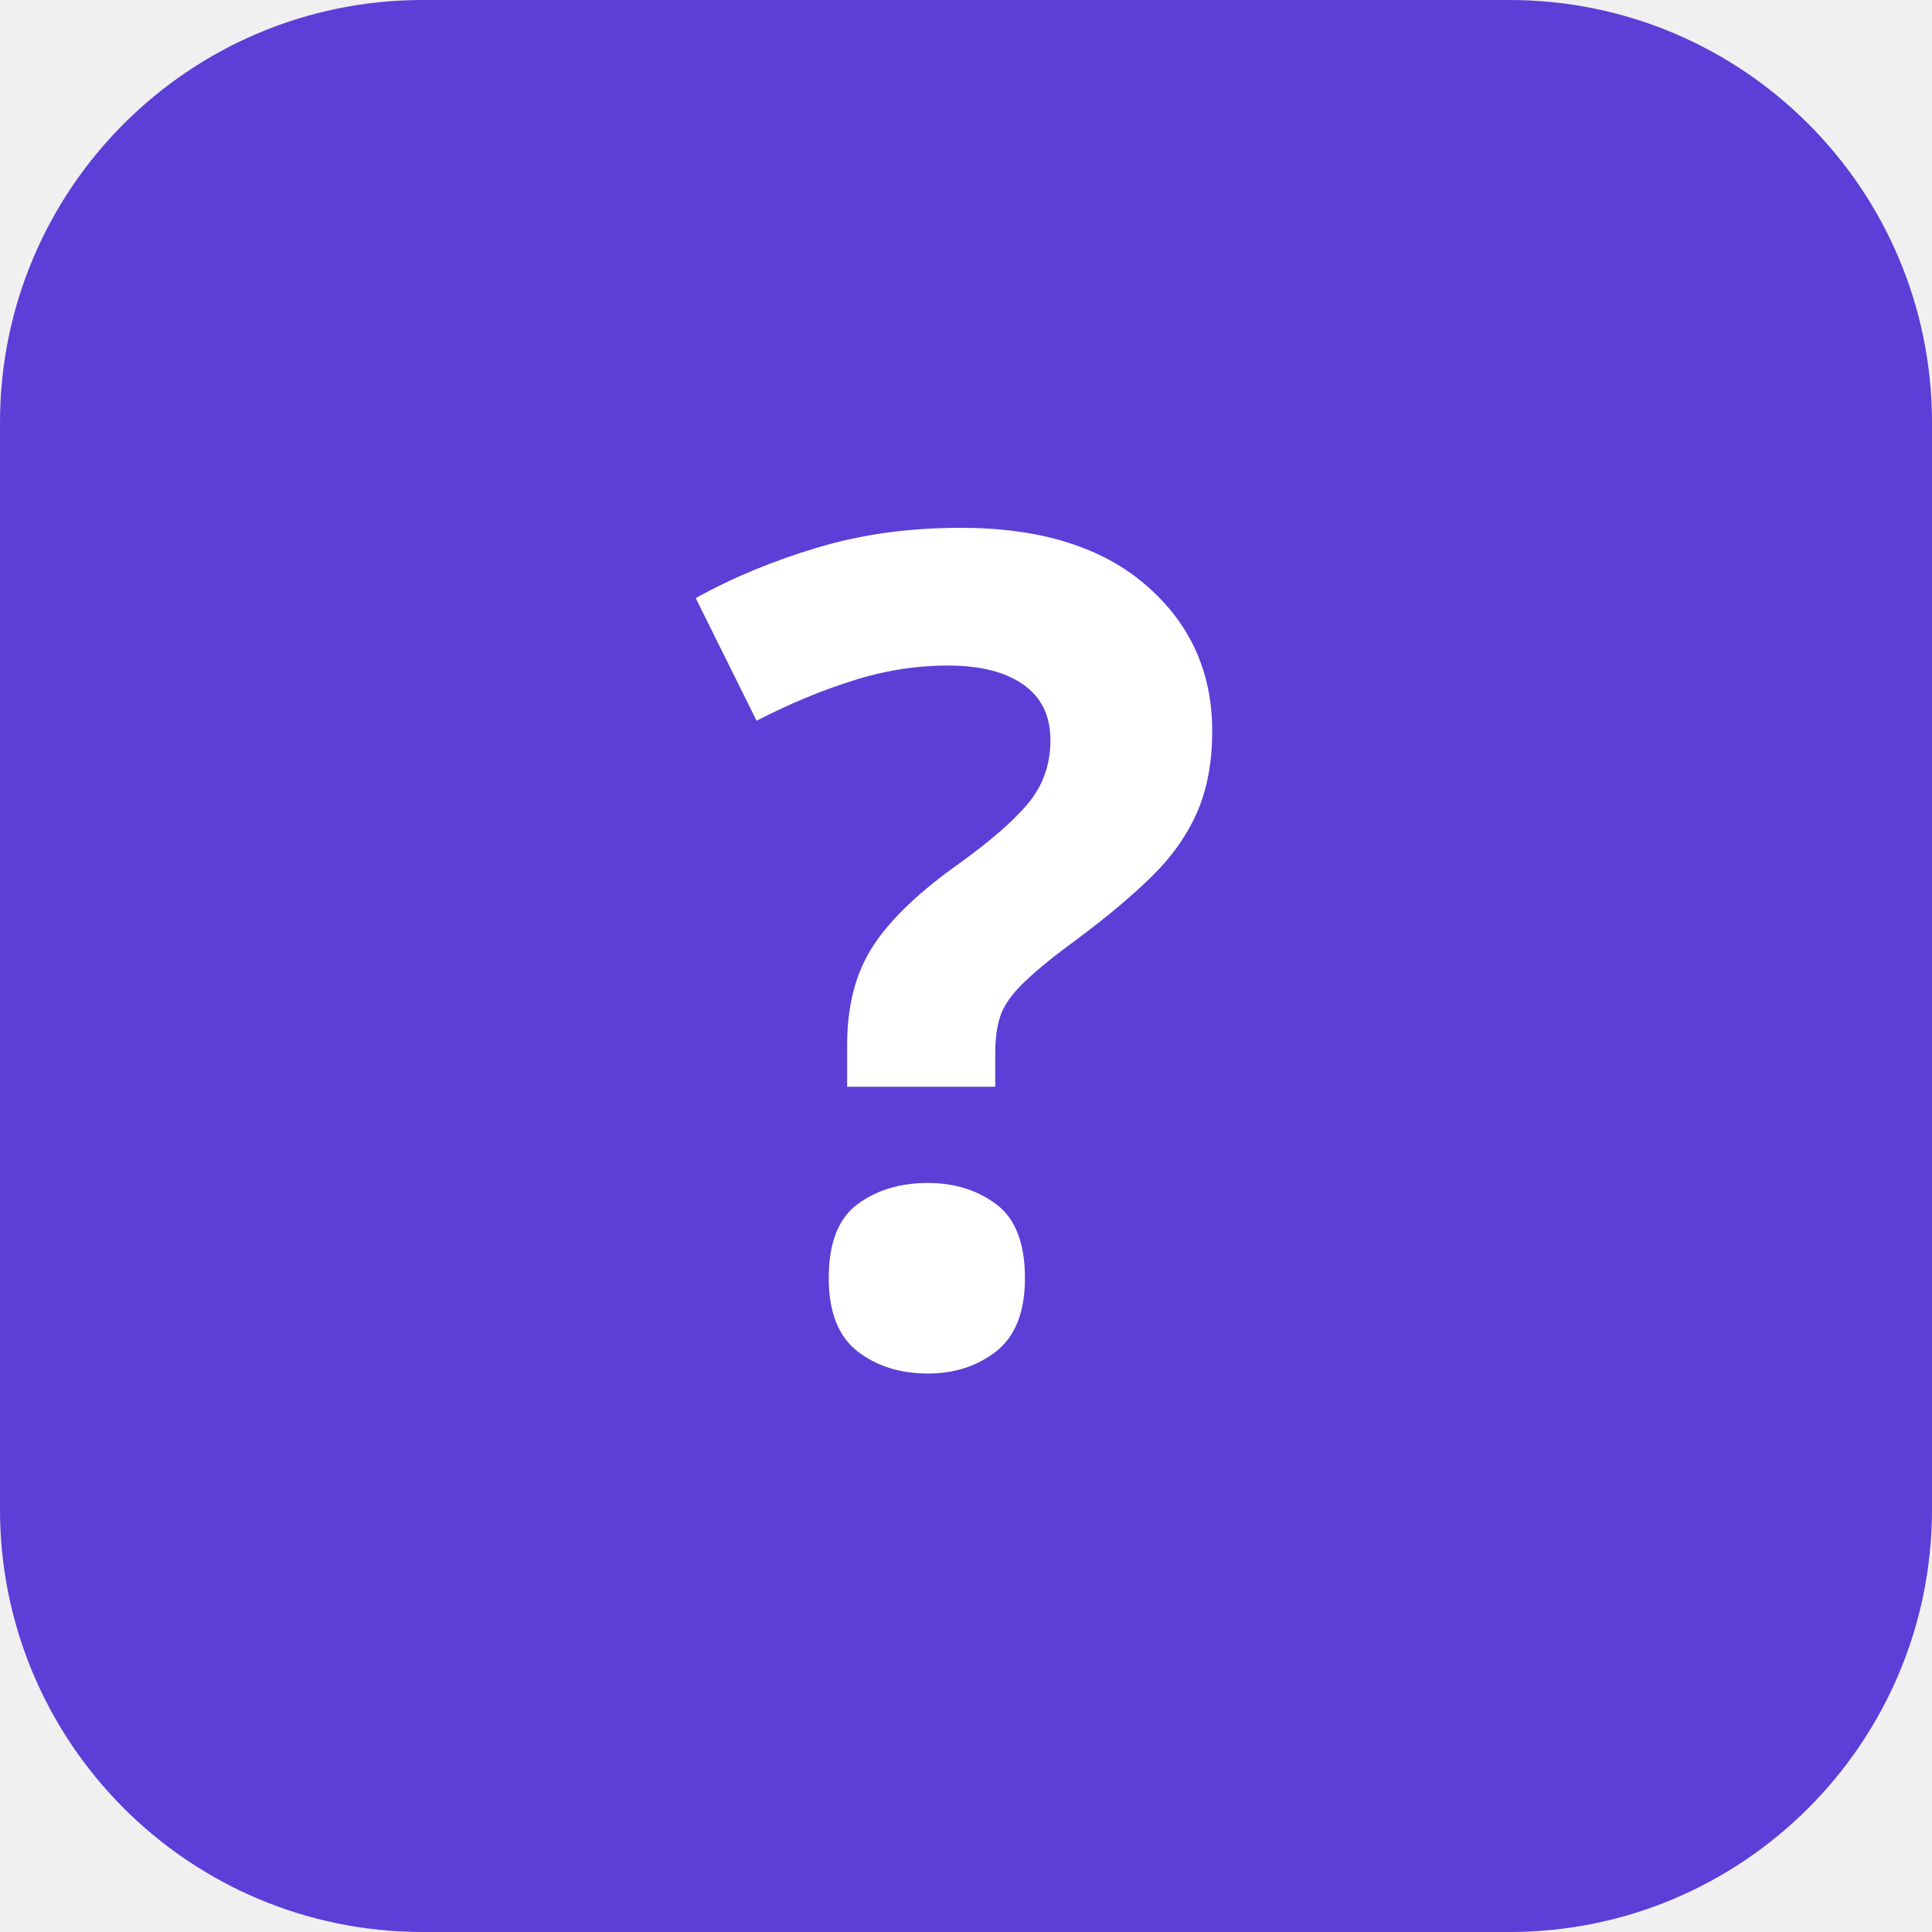
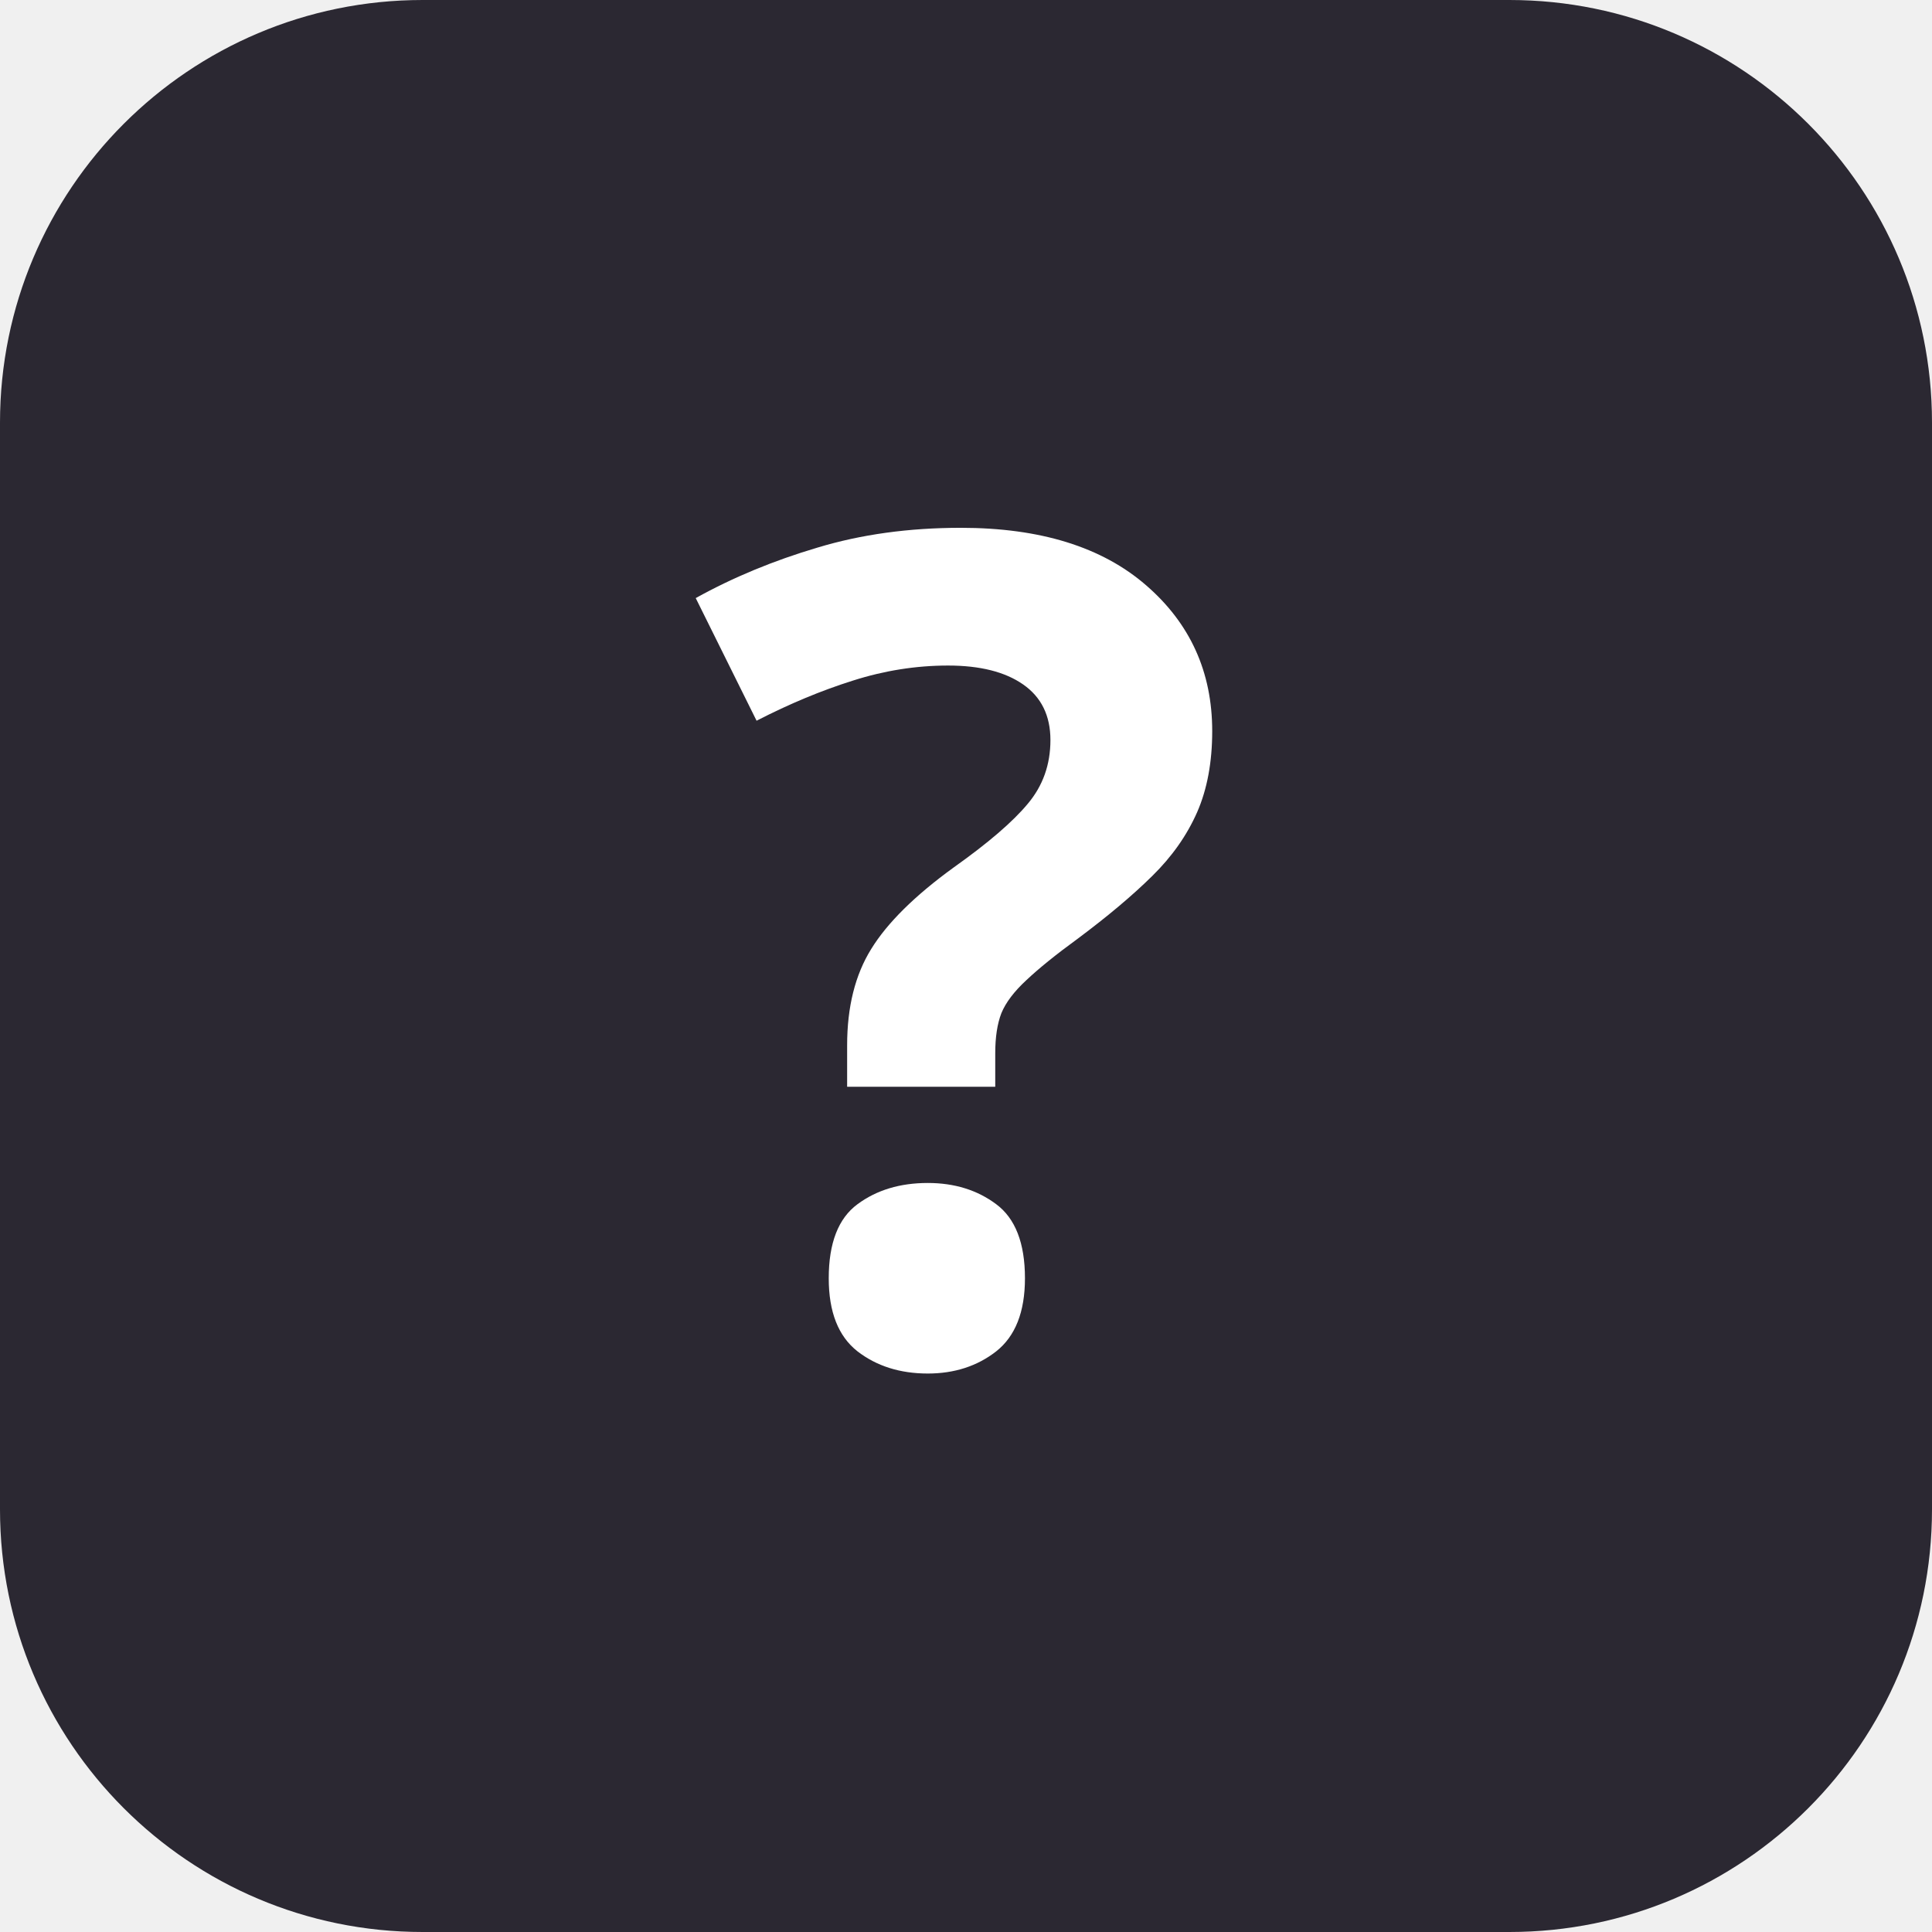
<svg xmlns="http://www.w3.org/2000/svg" viewBox="0 0 64 64">
-   <rect width="64" height="64" rx="14" fill="#5b3fd6" />
+   <rect width="64" height="64" rx="14" fill="#2b2832" />
  <text x="32" y="45" text-anchor="middle" font-family="system-ui,sans-serif" font-weight="800" font-size="38" fill="#fff">?</text>
</svg>
